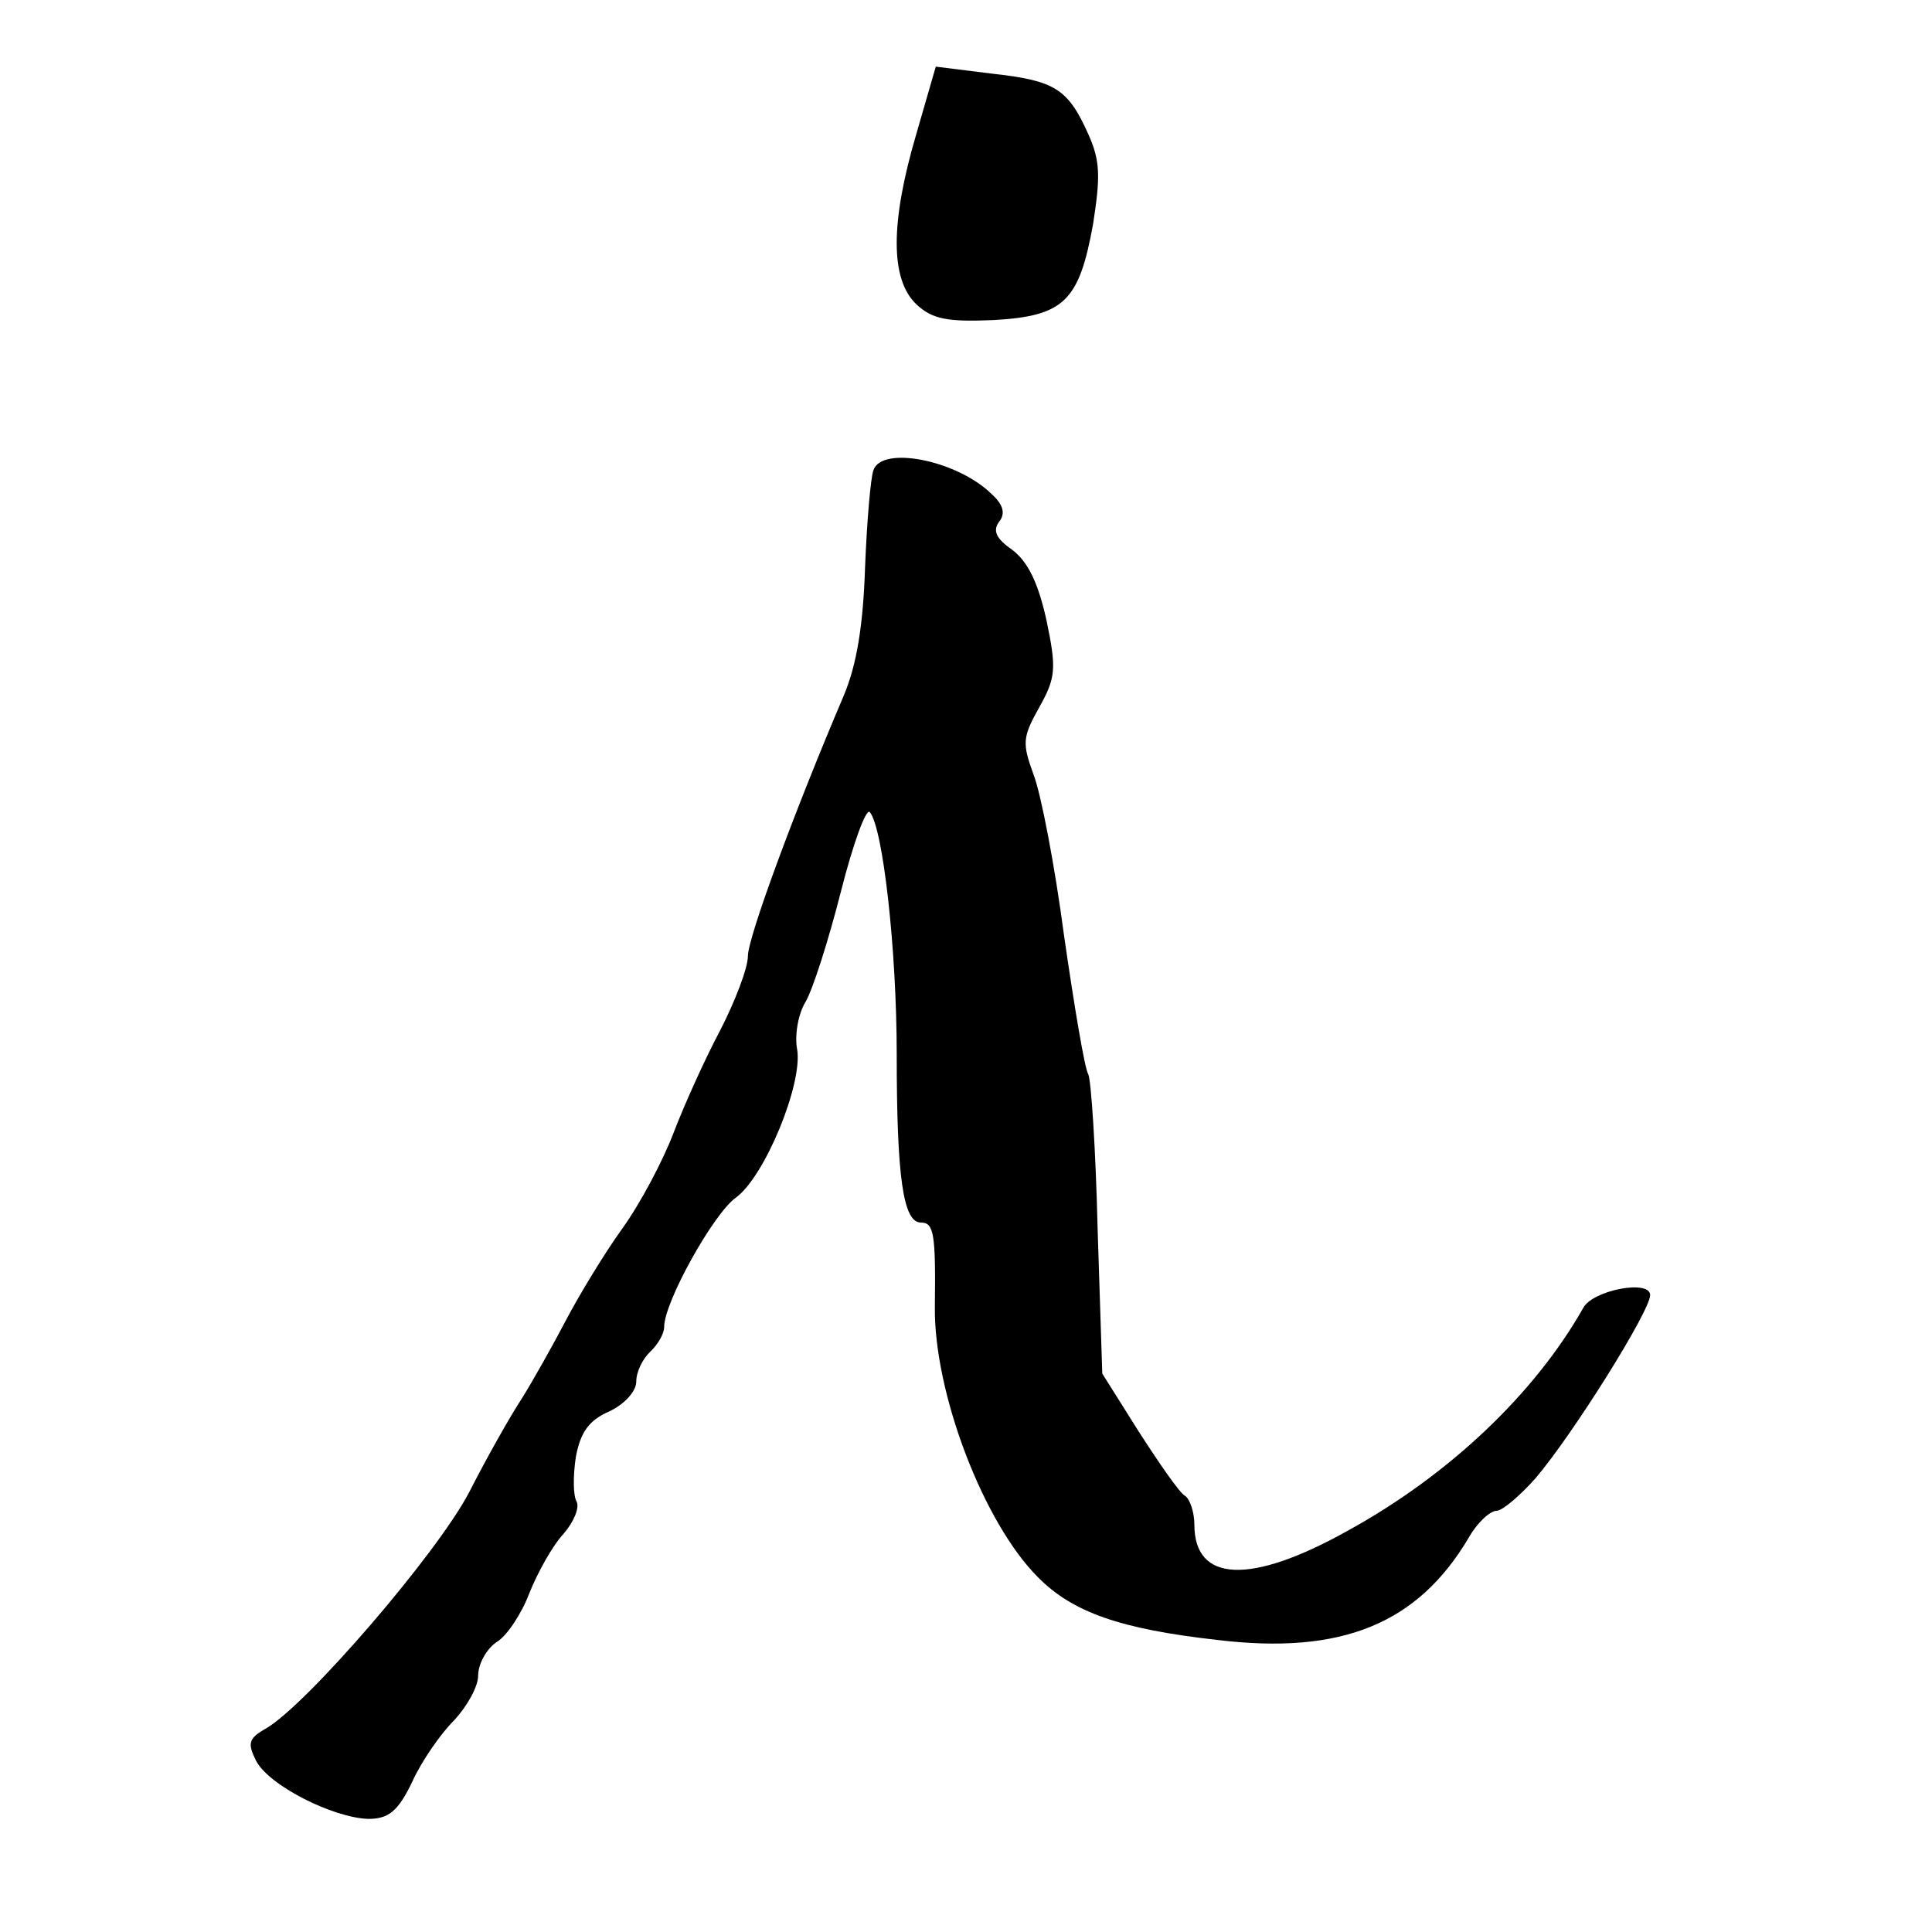
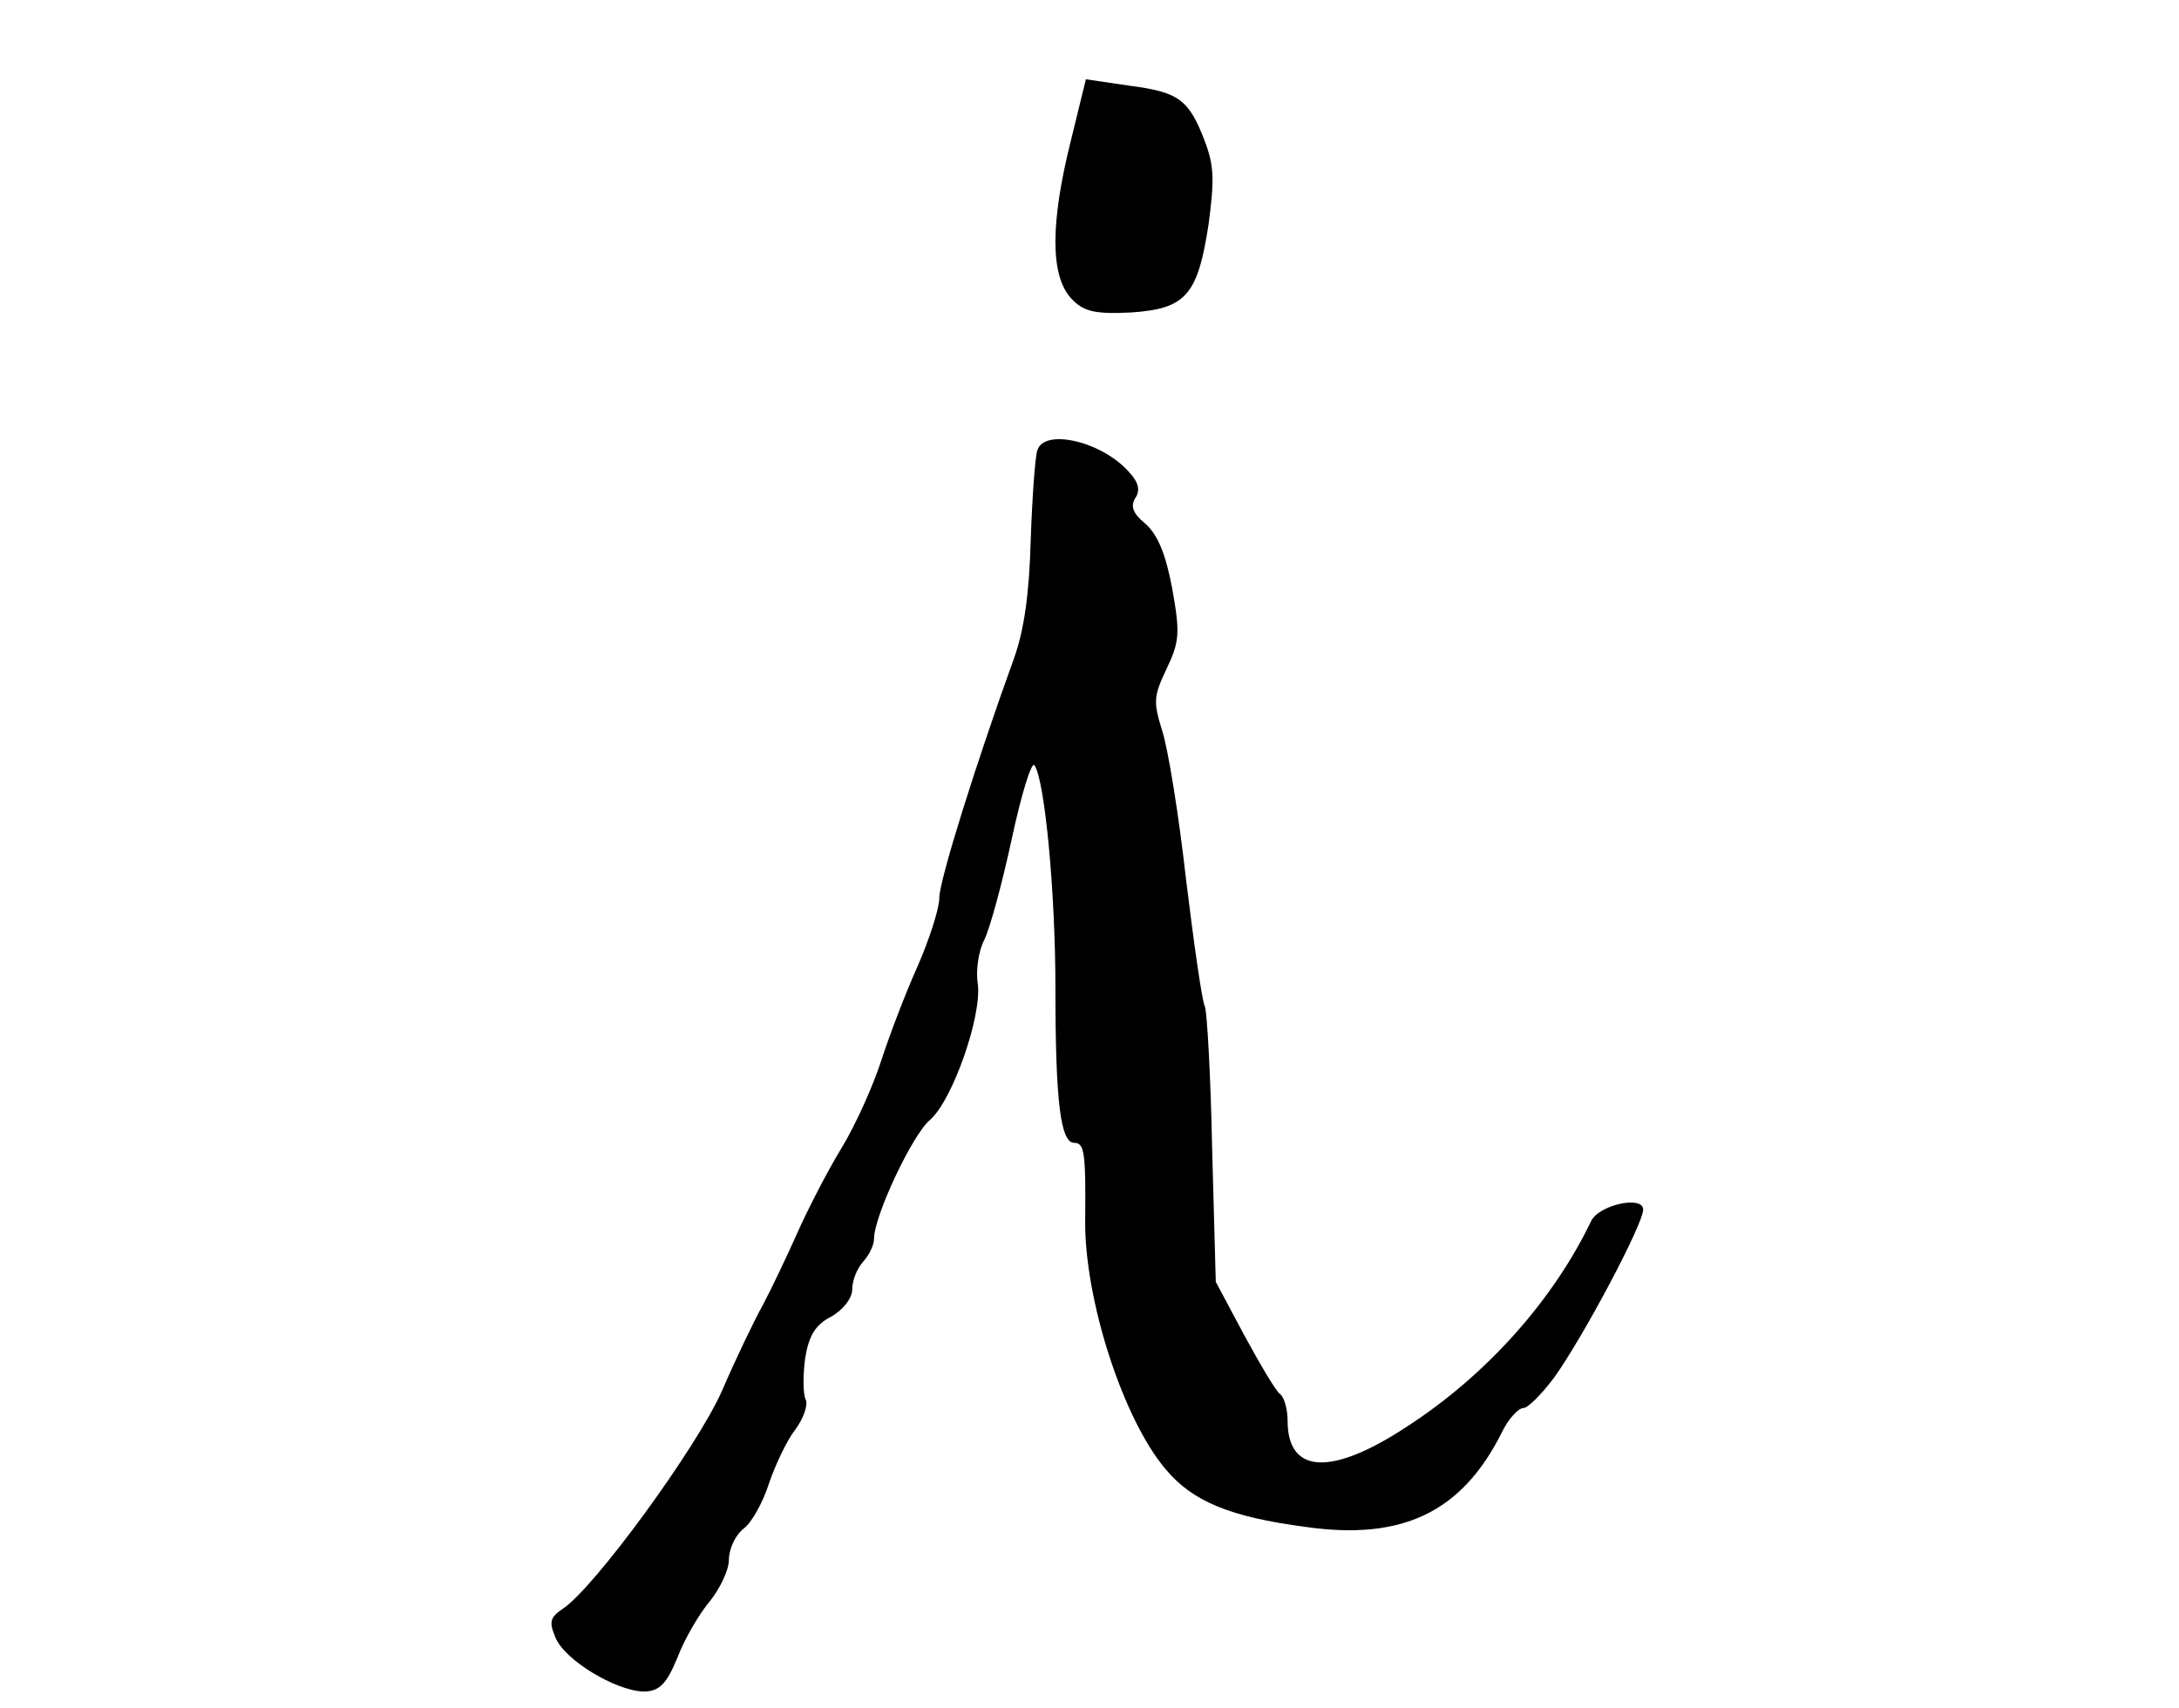
- <svg xmlns="http://www.w3.org/2000/svg" id="svg10" preserveAspectRatio="xMidYMid meet" viewBox="0 0 230 230" height="230pt" width="230pt" version="1.0">
+ <svg xmlns="http://www.w3.org/2000/svg" id="svg10" preserveAspectRatio="xMidYMid meet" viewBox="0 0 245 192" height="192pt" width="245pt" version="1.0">
  <defs id="defs14" />
-   <g style="fill:#000000;stroke:none" id="g8" transform="matrix(0.1107348,0,0,-0.1183215,-18.37848,257.9464)">
+   <g style="fill:#000000;stroke:none" id="g8" transform="matrix(0.08158482,0,0,-0.1028433,26.47758,226.224)">
    <path id="path4" d="m 1151,2045 c -28,-89 -28,-146 0,-171 17,-15 33,-18 83,-16 76,4 92,19 107,96 8,48 8,64 -5,91 -22,46 -36,54 -104,61 l -60,7 z" />
    <path id="path6" d="m 1105,1707 c -3,-7 -7,-51 -9,-97 -2,-59 -9,-99 -23,-130 -52,-114 -103,-243 -103,-262 0,-12 -14,-46 -30,-75 -17,-30 -39,-76 -50,-103 -11,-27 -35,-70 -55,-96 -20,-26 -47,-68 -61,-93 -14,-25 -35,-60 -47,-78 -12,-17 -38,-60 -57,-95 -35,-62 -174,-213 -218,-237 -19,-10 -20,-15 -11,-32 13,-25 83,-58 121,-59 22,0 32,8 47,37 10,21 31,49 45,62 14,14 26,34 26,45 0,12 9,27 20,34 11,6 27,29 35,49 9,21 25,48 37,60 11,12 17,26 14,32 -4,6 -4,26 -1,45 5,25 14,37 36,46 16,7 29,20 29,30 0,10 7,23 15,30 8,7 15,18 15,25 0,25 53,114 77,130 31,21 72,114 66,149 -3,14 1,36 9,48 8,13 25,63 38,111 13,48 27,84 31,80 14,-15 29,-137 29,-244 0,-124 7,-169 26,-169 14,0 16,-11 15,-85 -1,-86 52,-217 111,-272 37,-35 88,-52 193,-63 133,-15 215,16 270,103 9,15 23,27 30,27 6,0 25,15 42,33 40,44 123,168 123,184 0,16 -62,5 -72,-13 -52,-86 -144,-168 -253,-224 -105,-55 -165,-52 -165,6 0,13 -5,26 -10,29 -6,3 -28,33 -50,65 l -39,58 -5,145 c -2,80 -7,150 -10,156 -4,6 -15,68 -26,139 -10,71 -25,144 -33,163 -12,31 -12,37 6,67 18,30 19,39 8,88 -9,38 -20,59 -37,71 -17,11 -21,19 -14,28 7,8 5,17 -8,28 -37,34 -118,49 -127,24 z" />
  </g>
</svg>
